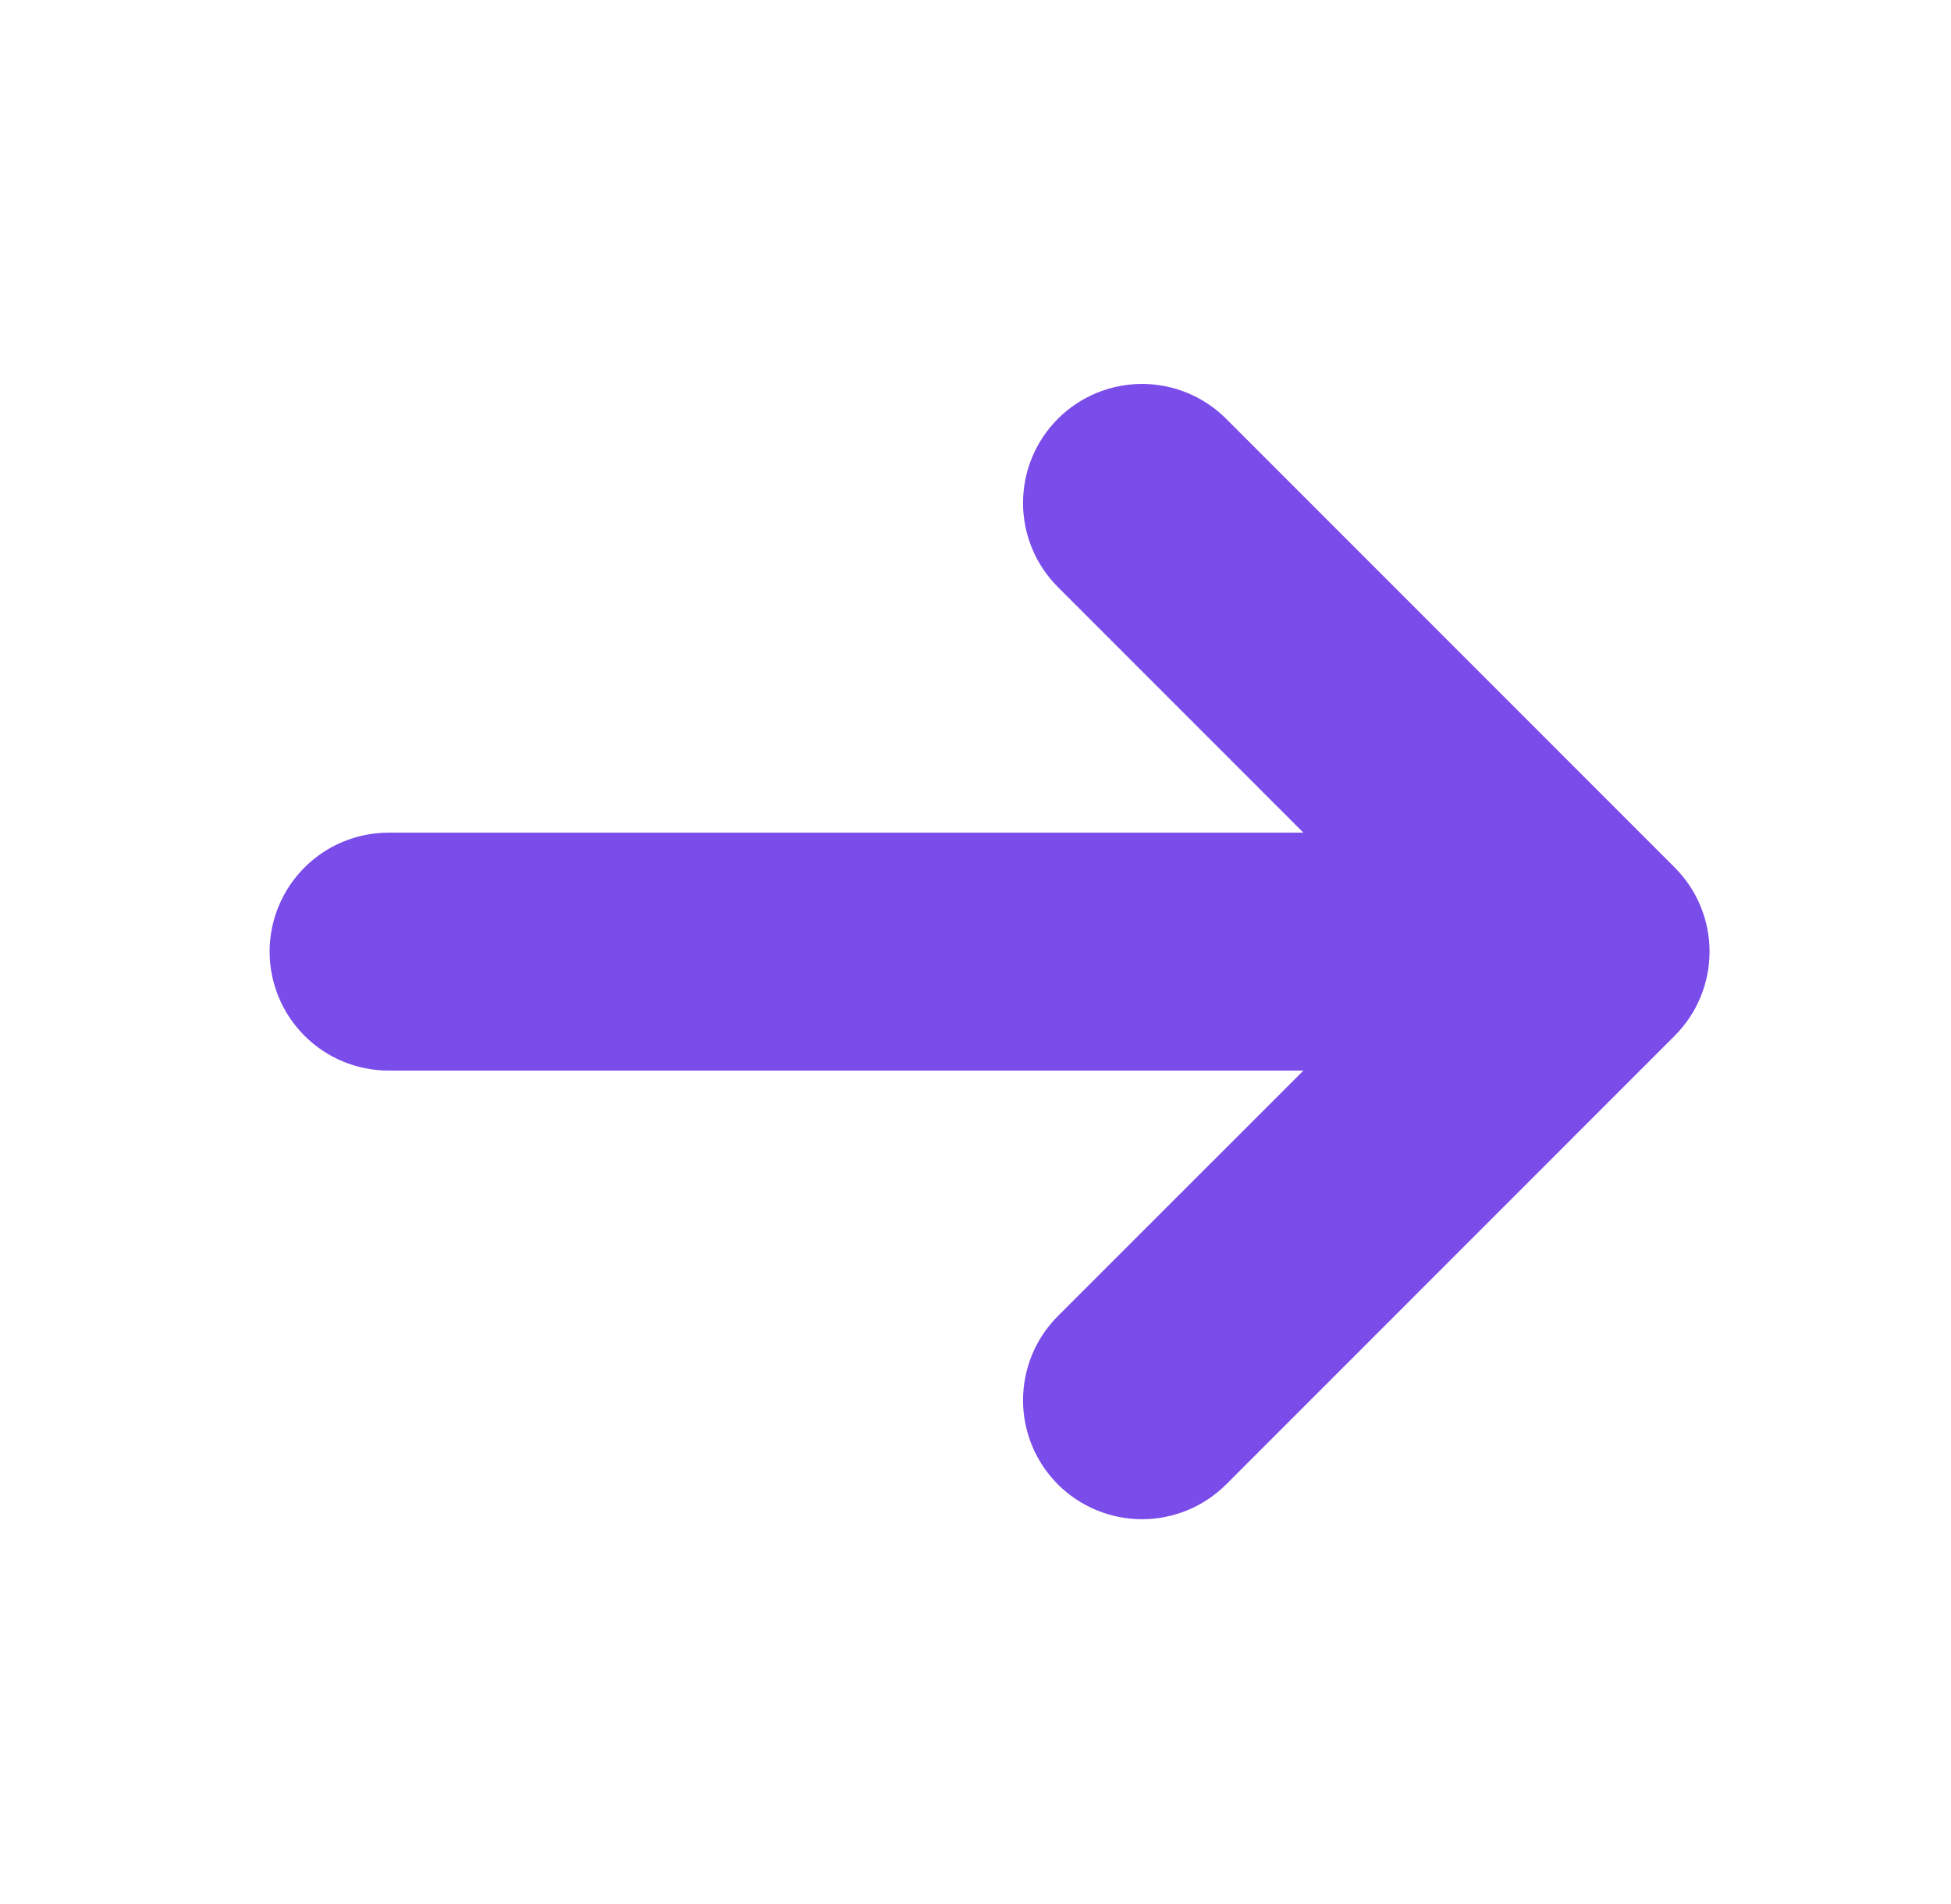
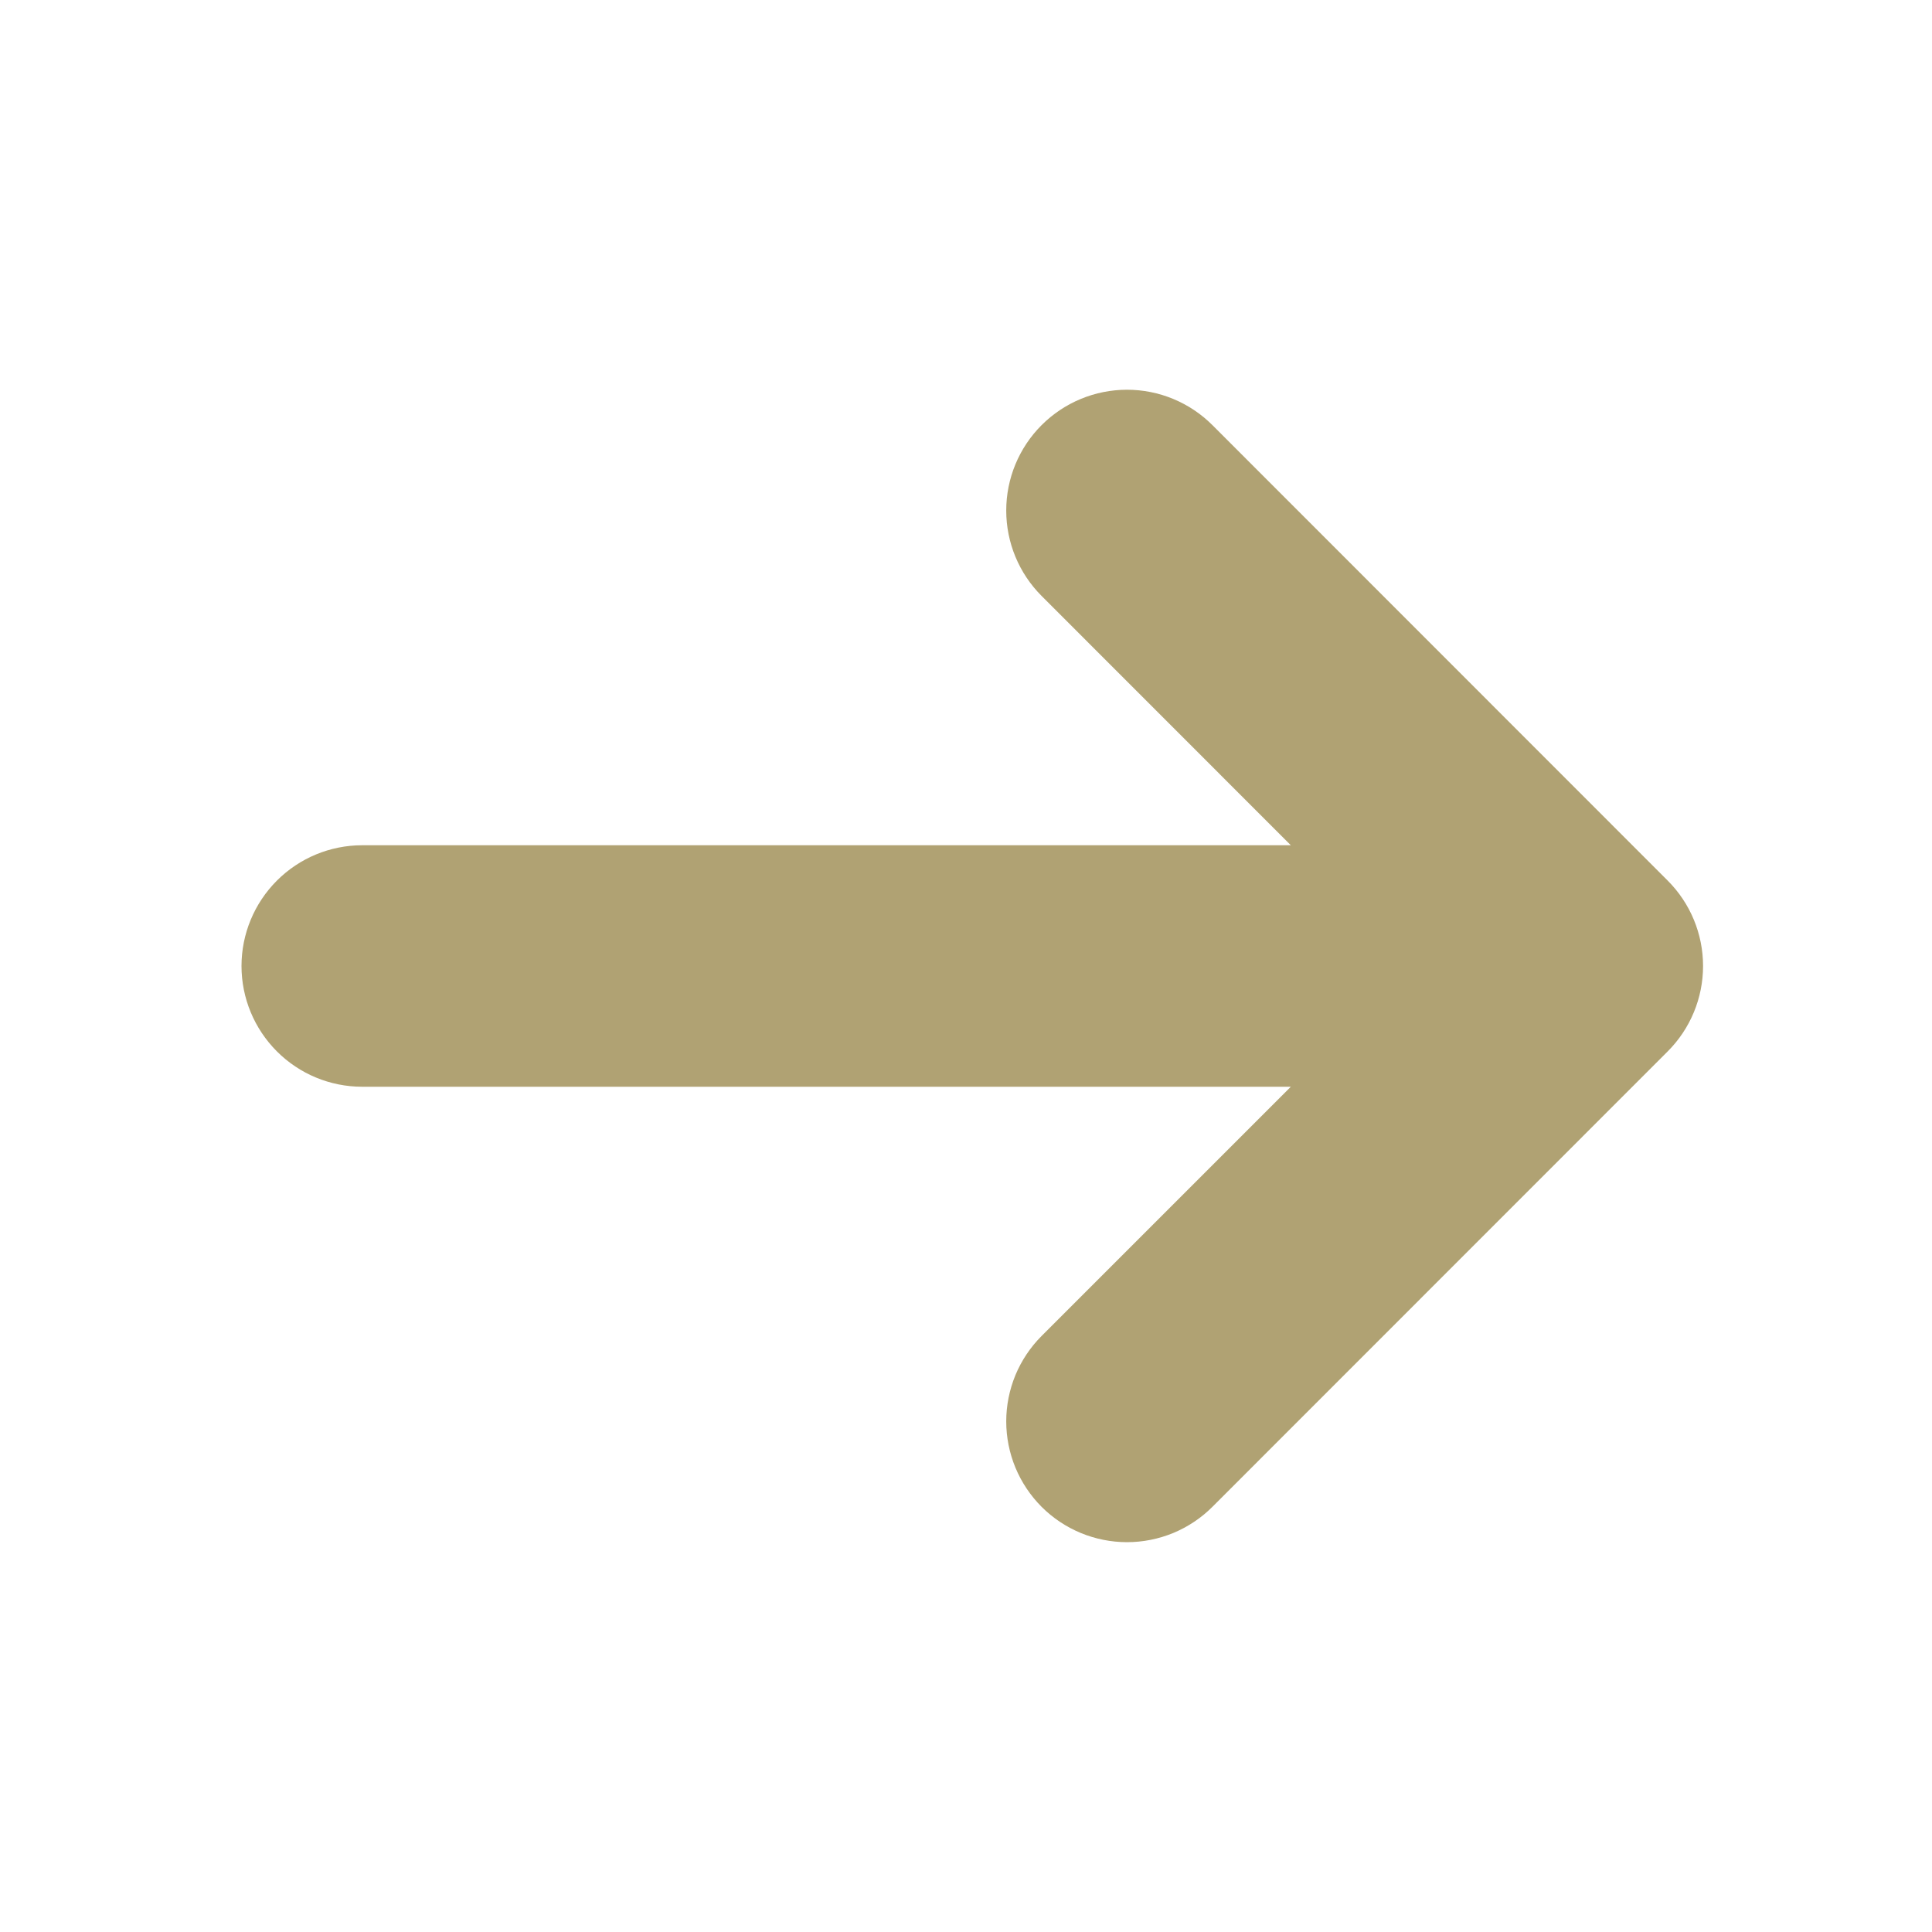
- <svg xmlns="http://www.w3.org/2000/svg" width="41" height="40" viewBox="0 0 41 40" fill="none">
-   <path d="M35.195 21.767C35.663 21.298 35.926 20.663 35.926 20C35.926 19.337 35.663 18.702 35.195 18.233L25.768 8.802C25.299 8.333 24.663 8.069 24 8.069C23.336 8.069 22.7 8.333 22.231 8.802C21.762 9.271 21.499 9.907 21.499 10.57C21.499 11.233 21.762 11.869 22.231 12.338L27.391 17.5L8.166 17.5C7.503 17.5 6.867 17.763 6.399 18.232C5.93 18.701 5.666 19.337 5.666 20C5.666 20.663 5.93 21.299 6.399 21.768C6.867 22.237 7.503 22.5 8.166 22.5L27.391 22.5L22.231 27.66C21.999 27.892 21.815 28.168 21.689 28.471C21.564 28.775 21.499 29.1 21.499 29.428C21.499 29.757 21.564 30.082 21.689 30.385C21.815 30.689 21.999 30.964 22.231 31.197C22.463 31.429 22.739 31.613 23.043 31.739C23.346 31.864 23.671 31.929 24 31.929C24.328 31.929 24.653 31.864 24.957 31.739C25.26 31.613 25.536 31.429 25.768 31.197L35.195 21.767Z" fill="#7A4CEA" />
+ <svg xmlns="http://www.w3.org/2000/svg" width="40" height="40" viewBox="0 0 40 40" fill="none">
+   <path d="M34.529 21.767C34.997 21.298 35.26 20.663 35.26 20C35.26 19.337 34.997 18.702 34.529 18.233L25.102 8.802C24.633 8.333 23.997 8.069 23.334 8.069C22.67 8.069 22.034 8.333 21.565 8.802C21.096 9.271 20.833 9.907 20.833 10.57C20.833 11.233 21.096 11.869 21.565 12.338L26.725 17.5L7.5 17.5C6.837 17.5 6.201 17.763 5.733 18.232C5.264 18.701 5 19.337 5 20C5 20.663 5.264 21.299 5.733 21.768C6.201 22.237 6.837 22.5 7.5 22.5L26.725 22.5L21.565 27.66C21.333 27.892 21.149 28.168 21.023 28.471C20.898 28.775 20.833 29.1 20.833 29.428C20.833 29.757 20.898 30.082 21.023 30.385C21.149 30.689 21.333 30.964 21.565 31.197C21.797 31.429 22.073 31.613 22.377 31.739C22.68 31.864 23.005 31.929 23.334 31.929C23.662 31.929 23.987 31.864 24.291 31.739C24.594 31.613 24.87 31.429 25.102 31.197L34.529 21.767Z" fill="#B0A273" />
</svg>
